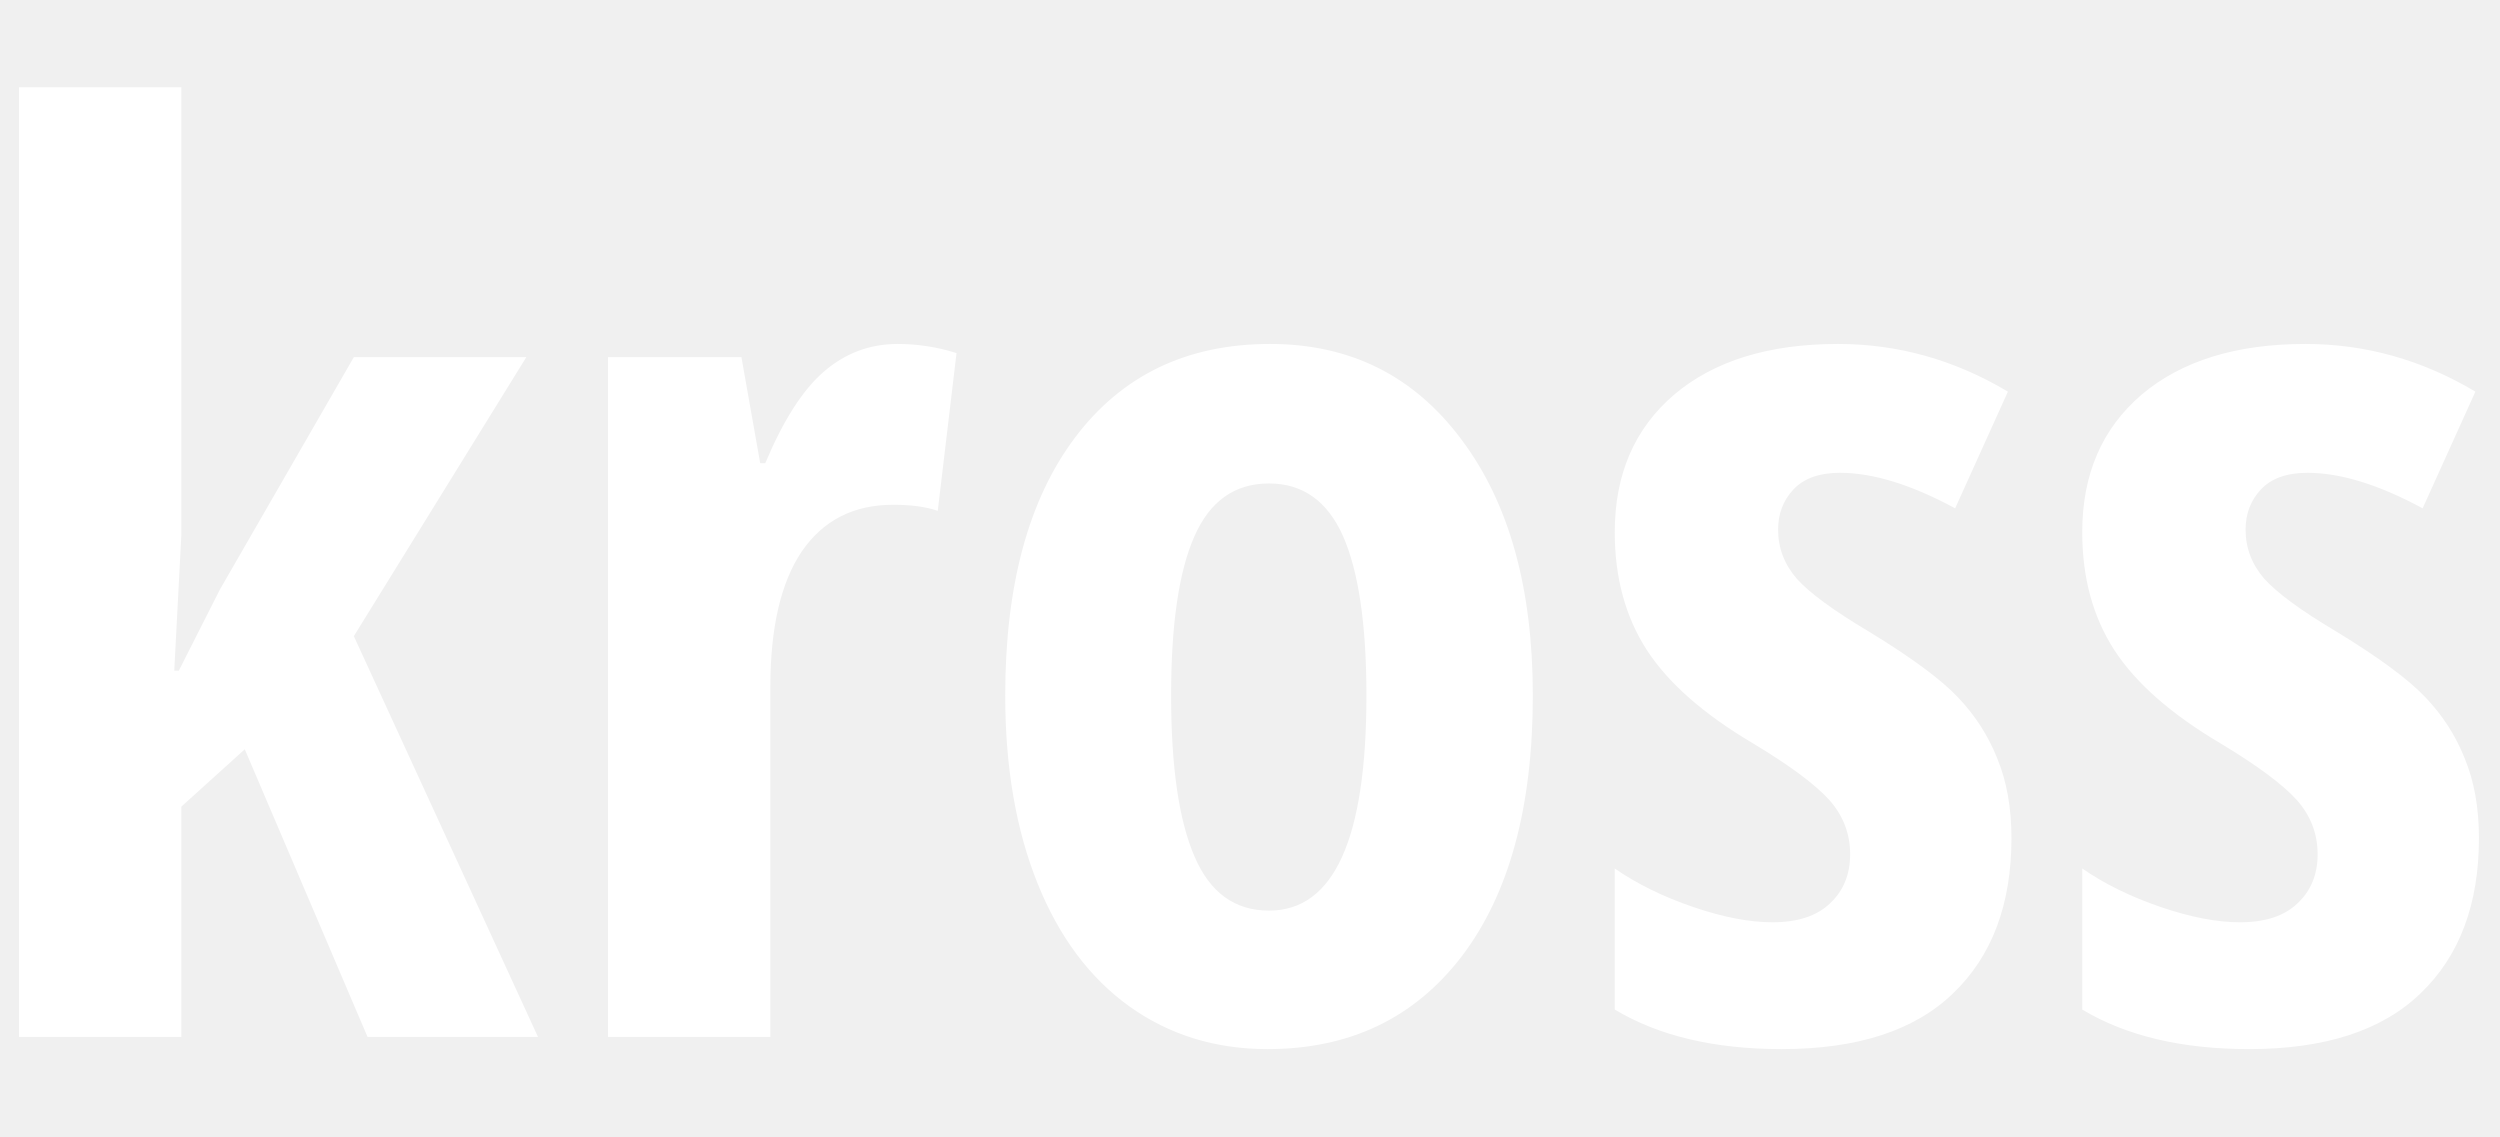
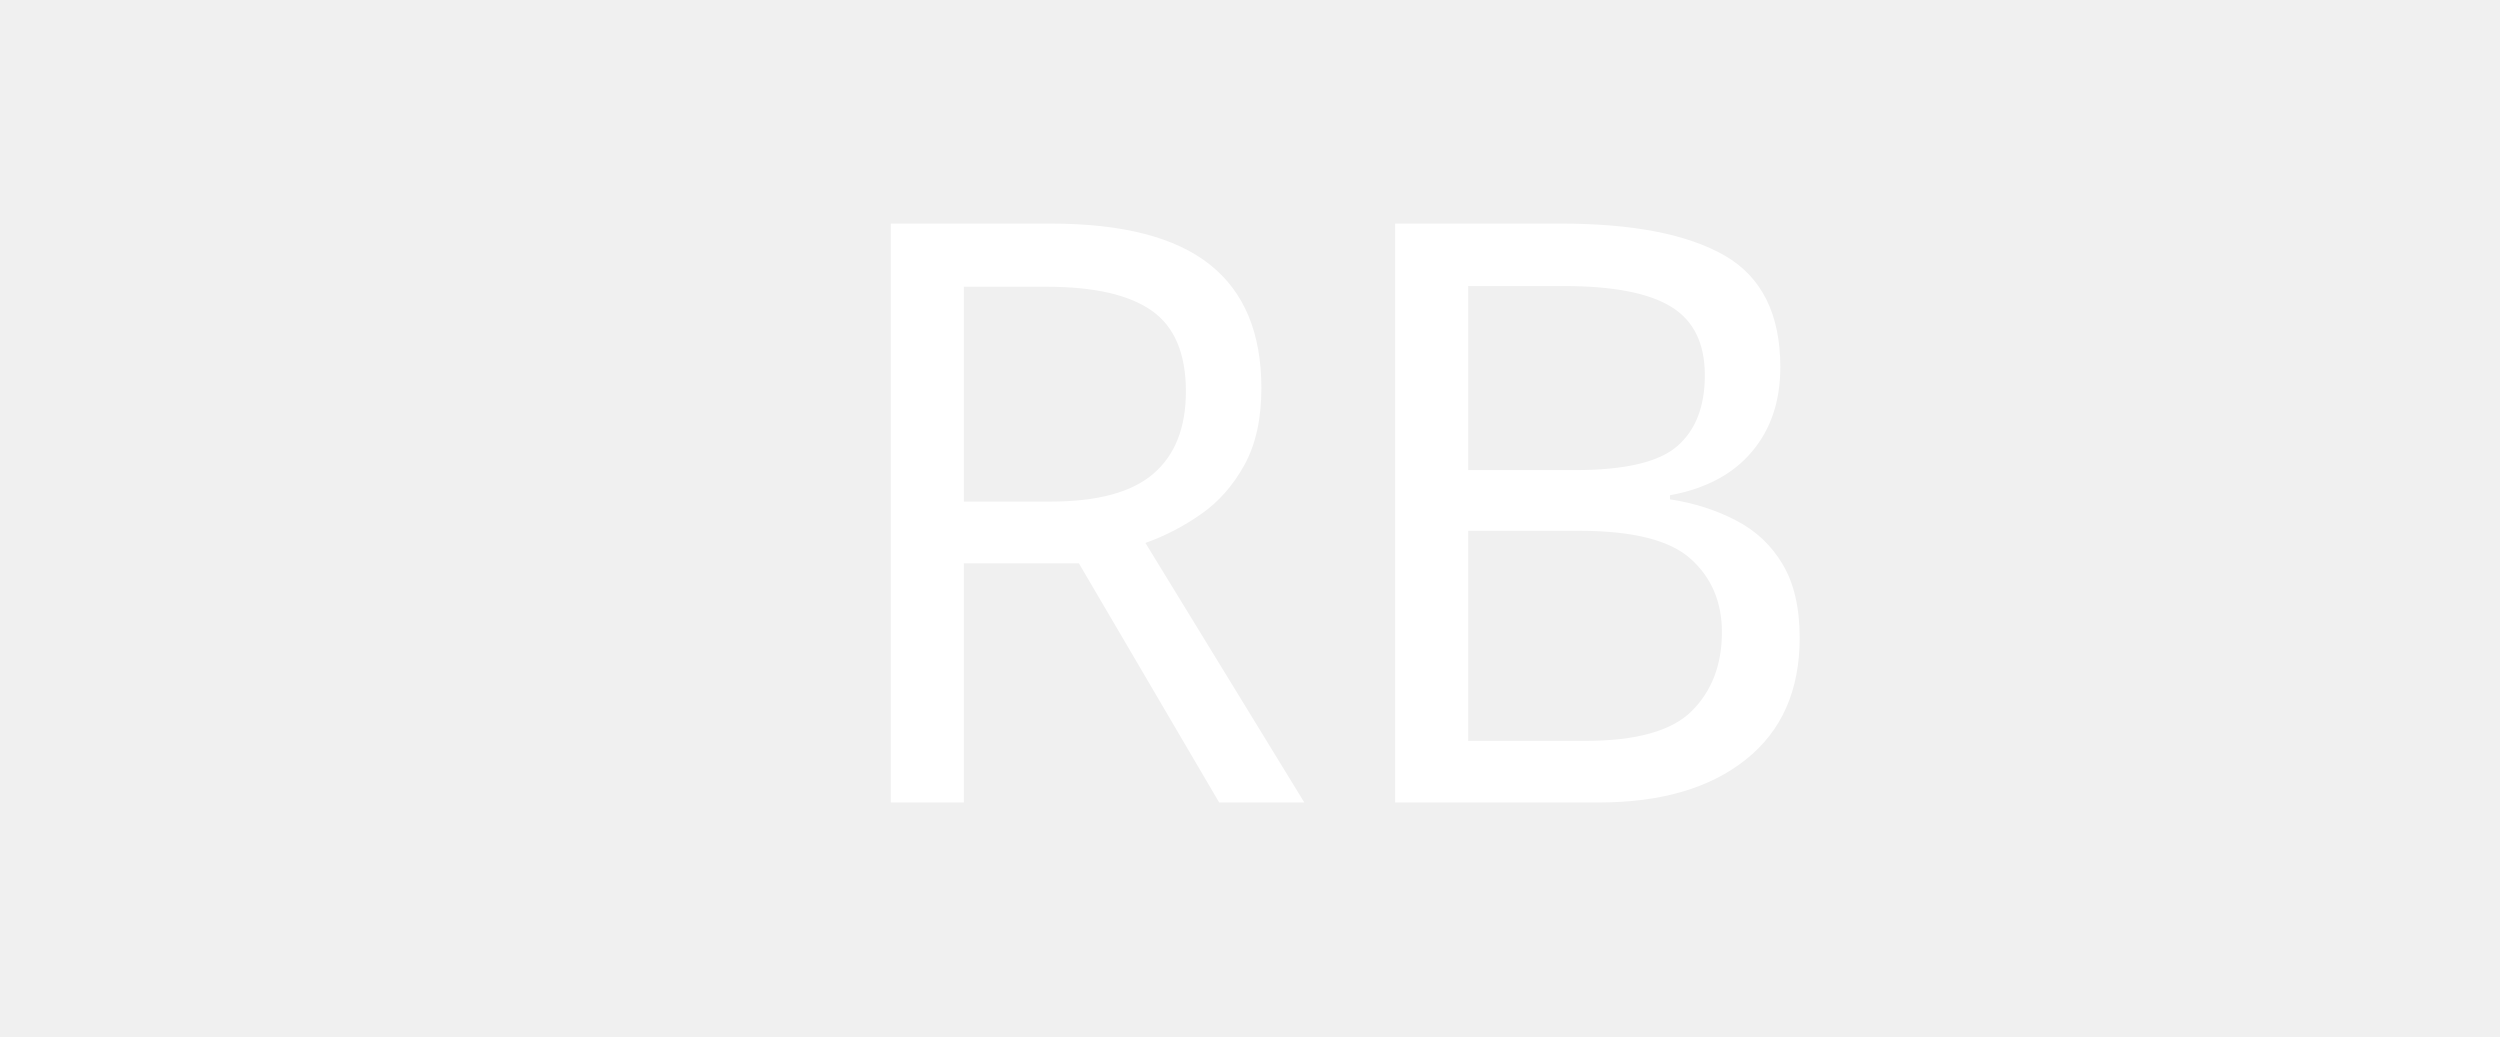
- <svg xmlns="http://www.w3.org/2000/svg" width="77" height="35">
-   <text style="line-height:1.25;-inkscape-font-specification:'Open Sans Condensed, Bold Condensed';font-variant-ligatures:normal;font-variant-caps:normal;font-variant-numeric:normal;font-feature-settings:normal;text-align:start" x="-1.538" y="31.936" font-weight="700" font-stretch="condensed" font-size="38.496" font-family="Open Sans Condensed" letter-spacing="0" word-spacing="0" fill="#fff" stroke-width=".962">
-     <tspan x="-1.538" y="31.936">kross</tspan>
-   </text>
+ <svg xmlns="http://www.w3.org/2000/svg" viewBox="0 0 222 92">
+   <defs>
+     <style>.cls-1{fill:none;}.cls-2{font-size:72px;fill:#fff;font-family:MyriadPro-Regular, Myriad Pro;}</style>
+   </defs>
+   <g id="Layer_2" data-name="Layer 2">
+     <g id="Layer_1-2" data-name="Layer 1">
+       <rect class="cls-1" width="222" height="92" />
+       <text class="cls-2" transform="translate(72.12 71.26)">RB</text>
+     </g>
+   </g>
</svg>
